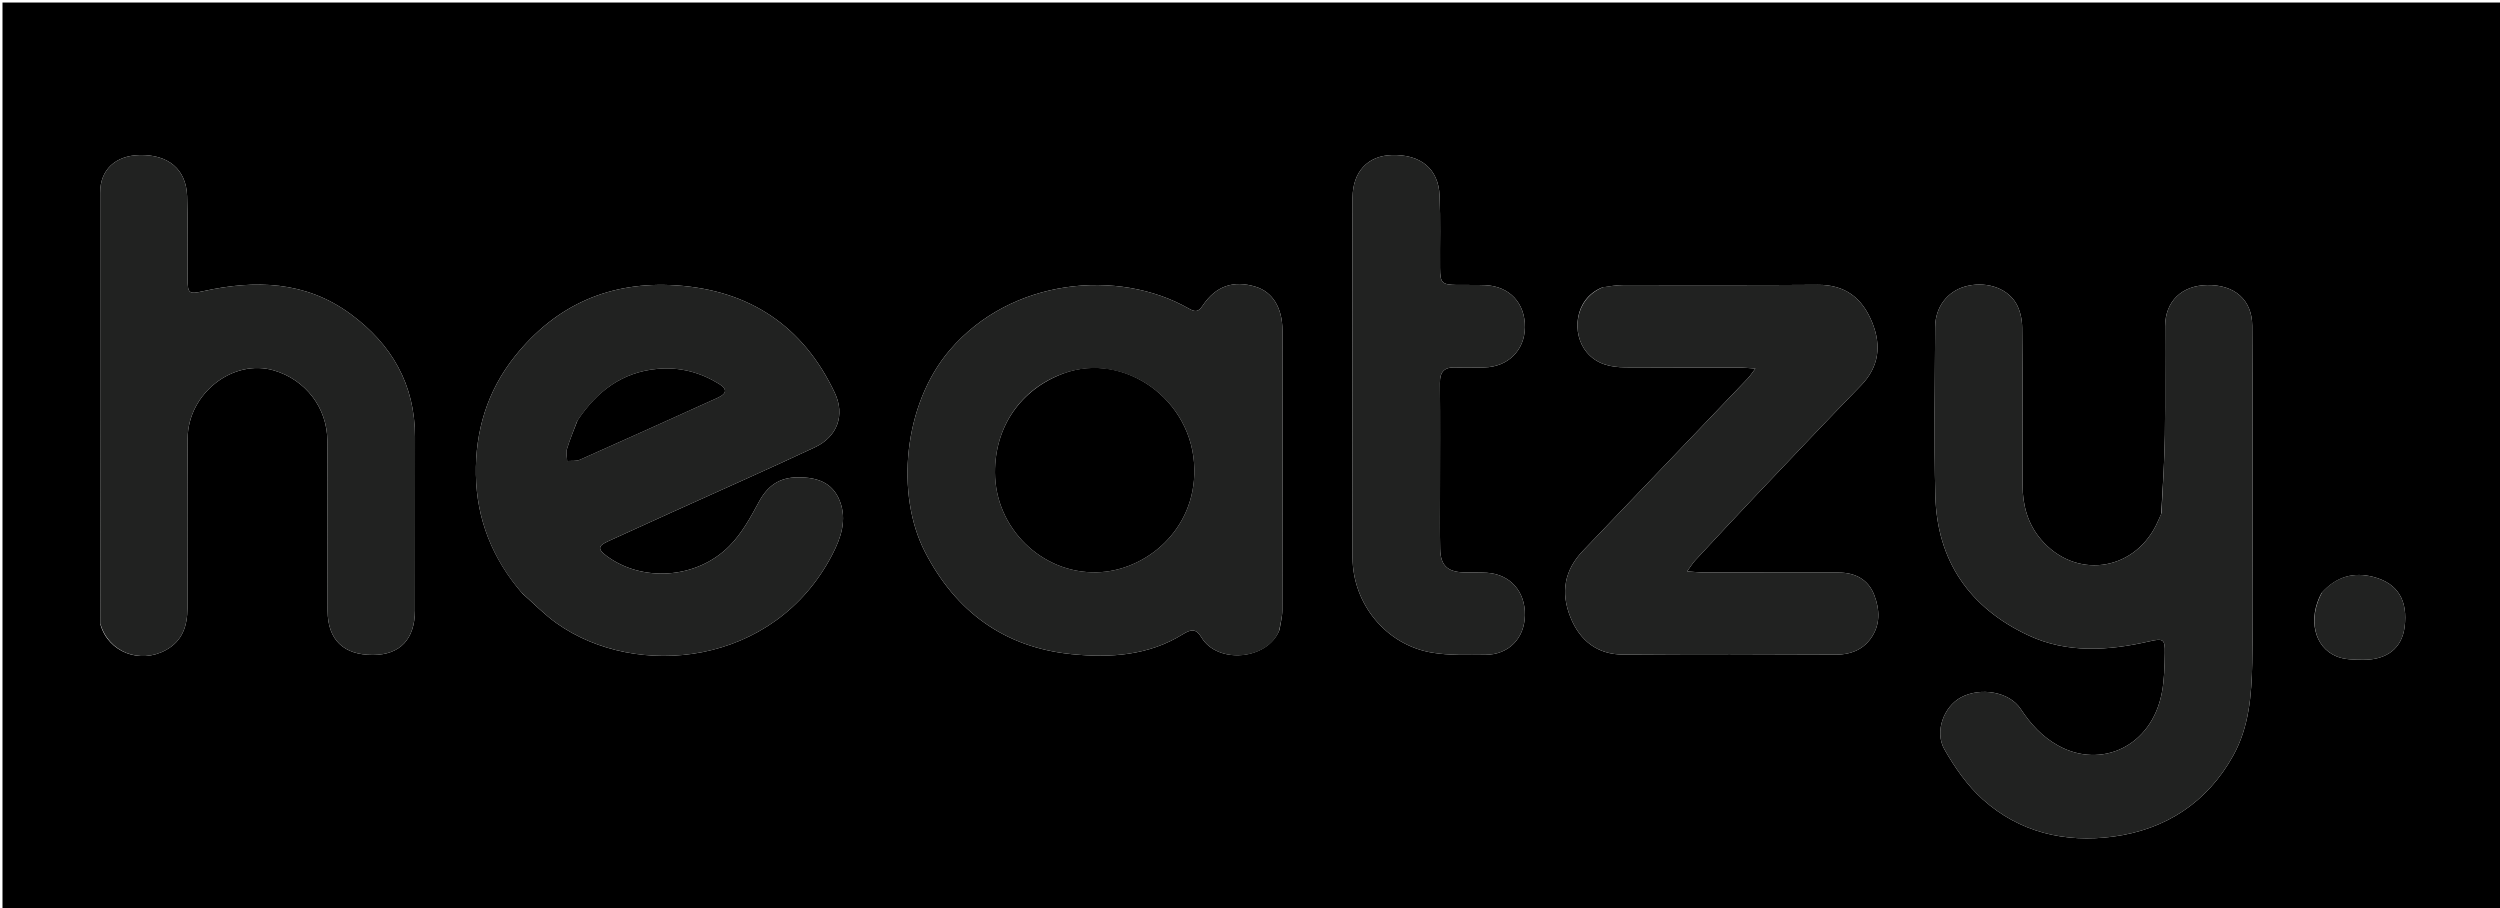
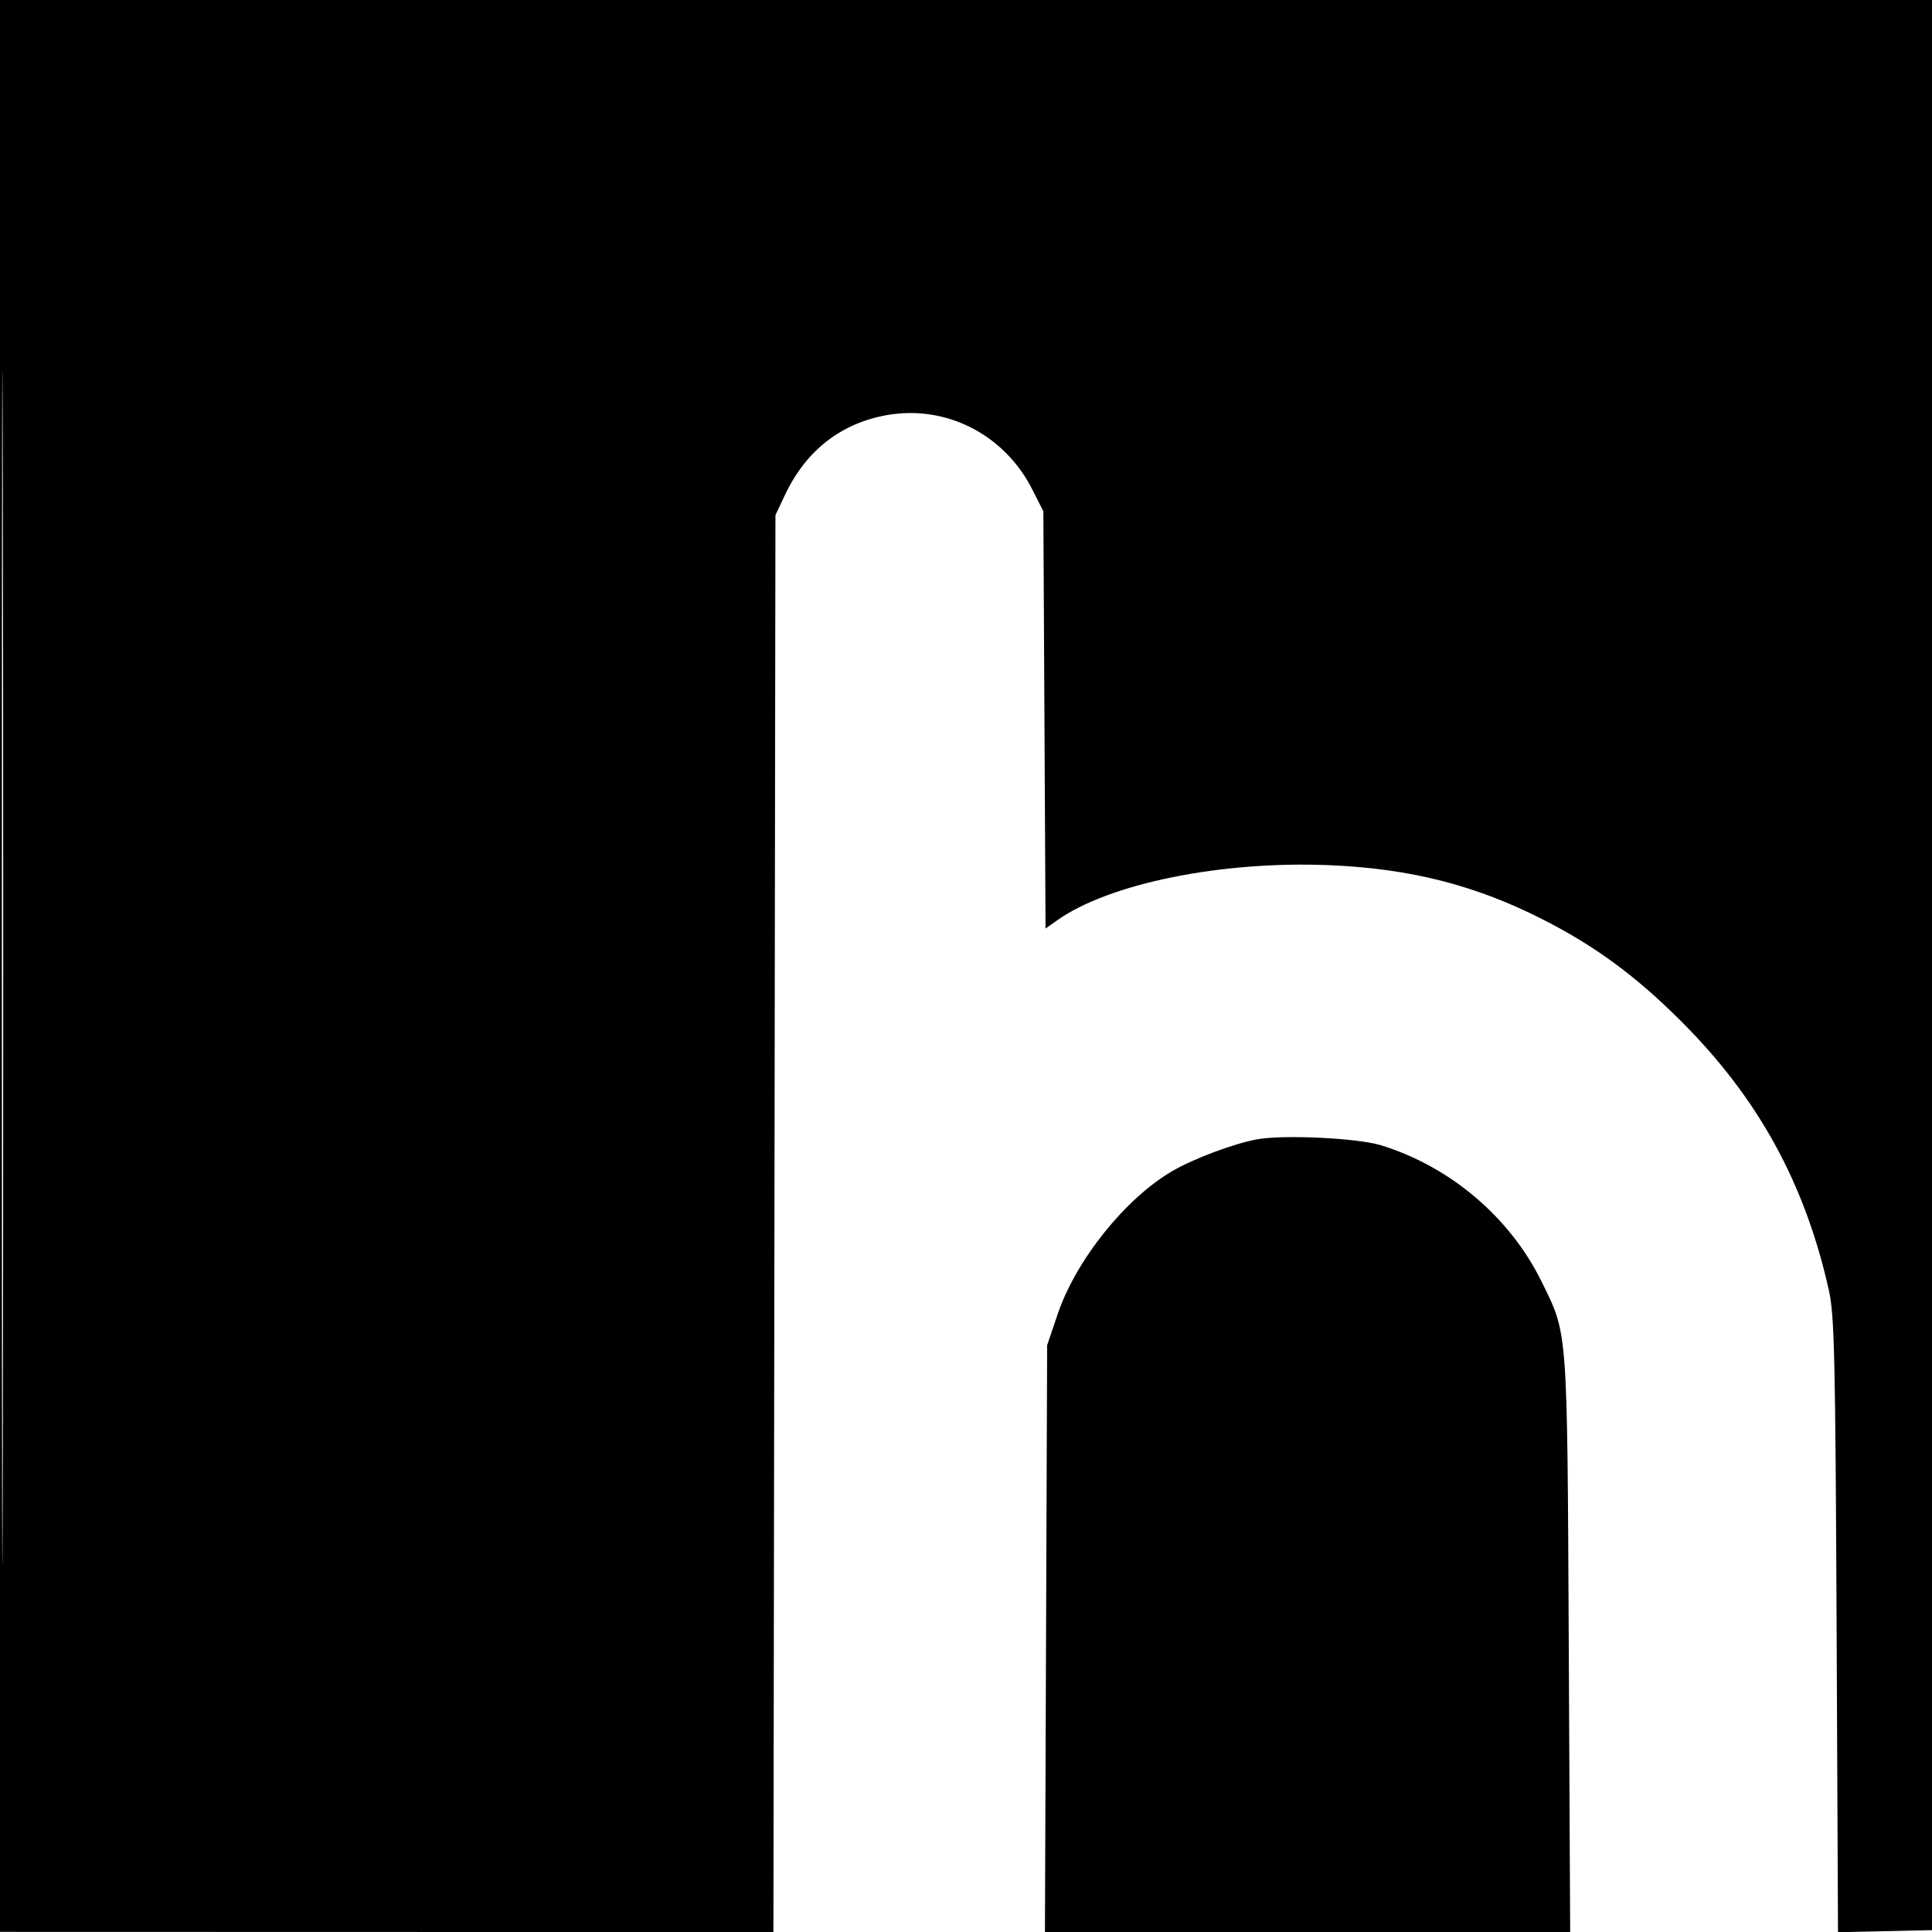
- <svg xmlns="http://www.w3.org/2000/svg" version="1.1" id="Layer_1" x="0px" y="0px" width="100%" viewBox="0 0 1000 363" enable-background="new 0 0 1000 363" xml:space="preserve">
-   <path fill="#000000" opacity="1" stroke="none" d=" M712,364   C474.667,364 237.833,364 1,364   C1,243 1,122 1,1   C334.333,1 667.666,1 1000.999,1   C1001,122 1001,242.999 1001,364   C904.833,364 808.667,364 712,364  M864.471,205.632   C863.78,207.147 863.141,208.687 862.391,210.172   C852.966,228.821 829.879,231.636 816.385,215.772   C811.05,209.501 809.051,202.042 809.028,193.997   C808.968,173.004 809.107,152.009 808.878,131.018   C808.841,127.689 808.036,123.928 806.322,121.145   C802.406,114.784 793.652,112.366 785.848,114.664   C778.818,116.735 774.096,122.94 774.059,130.824   C773.955,153.316 773.539,175.822 774.129,198.299   C774.814,224.385 787.835,243.087 811.248,254.092   C826.839,261.421 843.333,260.301 859.684,256.557   C865.154,255.304 866.03,255.547 865.925,261.109   C865.825,266.419 865.746,271.818 864.755,277.006   C860.595,298.786 840.33,307.624 823.386,298.305   C816.814,294.691 812.25,289.588 808.237,283.528   C803.745,276.745 792.279,274.722 784.351,278.974   C777.581,282.606 773.689,292.605 777.756,299.739   C781.885,306.981 786.895,314.188 793.041,319.718   C807.776,332.978 826.073,337.219 845.223,334.654   C866.222,331.841 882.904,321.041 893.371,302.098   C899.669,290.7 900.639,277.93 900.9,265.271   C901.273,247.118 901.004,228.952 900.999,210.791   C900.991,183.966 901.088,157.141 900.906,130.318   C900.835,119.913 893.824,113.859 882.889,114.03   C872.707,114.189 866.113,120.509 866.041,130.476   C865.936,144.97 866.165,159.469 865.946,173.961   C865.79,184.26 865.129,194.552 864.471,205.632  M209.011,237.467   C213.51,241.411 217.712,245.77 222.557,249.23   C254.4,271.969 309.659,266.607 332.887,221.91   C336.403,215.144 338.89,207.915 335.899,200.333   C333.002,192.989 326.825,190.918 319.314,190.923   C311.734,190.927 307.023,194.292 303.49,200.877   C300.158,207.087 296.59,213.548 291.69,218.467   C278.562,231.645 256.813,232.959 242.598,222.343   C239.055,219.697 239.151,218.379 243.165,216.534   C251.635,212.641 260.132,208.805 268.623,204.959   C287.73,196.305 306.921,187.83 325.916,178.935   C334.945,174.707 338.111,166.051 333.938,157.187   C321.304,130.357 299.693,116.072 270.398,114.147   C244.287,112.431 222.547,121.738 205.975,142.494   C194.856,156.422 190.053,172.529 190.355,189.898   C190.662,207.542 196.849,223.433 209.011,237.467  M511.798,251.946   C512.196,249.329 512.933,246.712 512.938,244.094   C513.014,206.771 513.012,169.449 512.976,132.126   C512.967,123.111 509.003,116.794 502.314,114.722   C493.469,111.983 486.335,114.339 481.07,122.249   C479.302,124.904 478.035,124.857 475.498,123.412   C447.242,107.313 404.45,111.363 379.965,139.975   C361.189,161.914 358.233,197.86 369.929,220.658   C382.195,244.569 401.646,258.93 428.643,261.669   C444.055,263.233 459.409,262.236 473.092,253.721   C476.52,251.589 478.446,251.407 480.614,255.015   C487.035,265.702 507.029,264.032 511.798,251.946  M40.171,249.83   C43.315,260.855 55.944,265.733 66.338,260.038   C73.061,256.355 74.965,250.282 74.977,243.244   C75.017,220.591 74.866,197.937 75.063,175.286   C75.219,157.37 93.254,143.357 109.566,148.168   C122.216,151.899 130.867,163.061 130.947,176.318   C131.084,198.97 130.941,221.623 131.037,244.275   C131.086,255.945 137.446,262.025 149.195,261.982   C159.984,261.943 165.962,255.679 165.983,244.199   C166.026,221.046 165.982,197.894 166.004,174.742   C166.024,153.769 156.641,137.626 140.098,125.518   C122.191,112.411 102.099,111.866 81.348,116.46   C75.539,117.746 75.066,117.477 75.023,111.408   C74.947,100.416 75.23,89.413 74.852,78.432   C74.482,67.674 67.265,61.742 55.776,62.027   C46.155,62.265 40.062,67.88 40.055,77.063   C40.012,134.361 40.071,191.658 40.171,249.83  M640.878,114.991   C629.671,119.49 628.476,133.559 634.738,140.969   C638.746,145.711 644.264,146.899 650.054,146.943   C665.217,147.057 680.382,146.982 695.546,147.018   C697.447,147.022 699.347,147.241 702.162,147.418   C700.749,149.268 700.069,150.359 699.2,151.268   C677.242,174.263 655.291,197.263 633.276,220.202   C625.753,228.041 624.166,236.908 628.16,246.874   C631.951,256.332 638.97,261.755 649.151,261.838   C677.643,262.069 706.139,262.001 734.632,261.859   C739.913,261.833 744.833,260.108 748.187,255.556   C752.268,250.019 751.953,243.833 749.681,237.961   C747.281,231.758 742.038,229.022 735.387,229.024   C717.39,229.029 699.393,229.02 681.396,228.981   C679.505,228.977 677.614,228.739 674.844,228.549   C676.325,226.521 677.069,225.255 678.045,224.205   C686.313,215.309 694.572,206.403 702.931,197.593   C716.68,183.103 730.412,168.595 744.33,154.268   C751.654,146.73 752.639,138.246 748.871,128.958   C744.94,119.27 738.109,113.839 727.062,113.933   C701.069,114.155 675.072,113.984 649.077,114.036   C646.603,114.04 644.13,114.491 640.878,114.991  M541,117.5   C541.001,152.648 540.963,187.797 541.02,222.945   C541.051,241.587 554.45,257.97 572.829,261.057   C579.815,262.231 587.085,261.952 594.224,261.917   C603.48,261.873 609.811,255.313 609.97,246.111   C610.135,236.56 604.074,229.725 594.749,229.105   C591.595,228.896 588.419,229.071 585.258,228.945   C578.896,228.691 576.208,226.06 576.069,219.645   C575.918,212.652 576.002,205.653 576.002,198.657   C576.001,183.499 576.093,168.339 575.969,153.182   C575.932,148.681 577.759,146.785 582.228,146.981   C586.051,147.148 589.89,147.048 593.72,146.971   C603.136,146.782 609.847,140.153 609.971,130.985   C610.104,121.257 603.838,114.508 594.124,114.074   C590.3,113.903 586.462,114.049 582.632,113.979   C576.762,113.871 576.076,113.209 576.024,107.225   C575.941,97.564 576.248,87.89 575.841,78.245   C575.385,67.47 568.22,61.676 556.656,62.029   C547.065,62.322 541.089,68.739 541.027,79.02   C540.951,91.513 541.003,104.007 541,117.5  M928.575,237.259   C923.119,247.464 925.599,258.808 934.589,262.546   C937.798,263.88 941.695,263.902 945.281,263.921   C954.867,263.972 960.753,259.188 961.838,250.896   C963.238,240.192 959.13,233.317 949.382,230.777   C941.555,228.738 934.601,230.51 928.575,237.259  z" />
-   <path fill="#212221" opacity="1" stroke="none" d=" M864.582,205.239   C865.129,194.552 865.79,184.26 865.946,173.961   C866.165,159.469 865.936,144.97 866.041,130.476   C866.113,120.509 872.707,114.189 882.889,114.03   C893.824,113.859 900.835,119.913 900.906,130.318   C901.088,157.141 900.991,183.966 900.999,210.791   C901.004,228.952 901.273,247.118 900.9,265.271   C900.639,277.93 899.669,290.7 893.371,302.098   C882.904,321.041 866.222,331.841 845.223,334.654   C826.073,337.219 807.776,332.978 793.041,319.718   C786.895,314.188 781.885,306.981 777.756,299.739   C773.689,292.605 777.581,282.606 784.351,278.974   C792.279,274.722 803.745,276.745 808.237,283.528   C812.25,289.588 816.814,294.691 823.386,298.305   C840.33,307.624 860.595,298.786 864.755,277.006   C865.746,271.818 865.825,266.419 865.925,261.109   C866.03,255.547 865.154,255.304 859.684,256.557   C843.333,260.301 826.839,261.421 811.248,254.092   C787.835,243.087 774.814,224.385 774.129,198.299   C773.539,175.822 773.955,153.316 774.059,130.824   C774.096,122.94 778.818,116.735 785.848,114.664   C793.652,112.366 802.406,114.784 806.322,121.145   C808.036,123.928 808.841,127.689 808.878,131.018   C809.107,152.009 808.968,173.004 809.028,193.997   C809.051,202.042 811.05,209.501 816.385,215.772   C829.879,231.636 852.966,228.821 862.391,210.172   C863.141,208.687 863.78,207.147 864.582,205.239  z" />
-   <path fill="#212221" opacity="1" stroke="none" d=" M208.769,237.207   C196.849,223.433 190.662,207.542 190.355,189.898   C190.053,172.529 194.856,156.422 205.975,142.494   C222.547,121.738 244.287,112.431 270.398,114.147   C299.693,116.072 321.304,130.357 333.938,157.187   C338.111,166.051 334.945,174.707 325.916,178.935   C306.921,187.83 287.73,196.305 268.623,204.959   C260.132,208.805 251.635,212.641 243.165,216.534   C239.151,218.379 239.055,219.697 242.598,222.343   C256.813,232.959 278.562,231.645 291.69,218.467   C296.59,213.548 300.158,207.087 303.49,200.877   C307.023,194.292 311.734,190.927 319.314,190.923   C326.825,190.918 333.002,192.989 335.899,200.333   C338.89,207.915 336.403,215.144 332.887,221.91   C309.659,266.607 254.4,271.969 222.557,249.23   C217.712,245.77 213.51,241.411 208.769,237.207  M230.854,168.462   C229.464,172.193 227.917,175.876 226.766,179.678   C226.331,181.118 226.81,182.835 226.872,184.425   C228.59,184.266 230.502,184.544 231.995,183.88   C250.403,175.704 268.756,167.407 287.104,159.099   C290.731,157.457 290.994,155.645 287.619,153.558   C280.064,148.885 271.786,146.709 262.865,147.558   C248.864,148.891 238.811,156.46 230.854,168.462  z" />
-   <path fill="#212221" opacity="1" stroke="none" d=" M511.656,252.314   C507.029,264.032 487.035,265.702 480.614,255.015   C478.446,251.407 476.52,251.589 473.092,253.721   C459.409,262.236 444.055,263.233 428.643,261.669   C401.646,258.93 382.195,244.569 369.929,220.658   C358.233,197.86 361.189,161.914 379.965,139.975   C404.45,111.363 447.242,107.313 475.498,123.412   C478.035,124.857 479.302,124.904 481.07,122.249   C486.335,114.339 493.469,111.983 502.314,114.722   C509.003,116.794 512.967,123.111 512.976,132.126   C513.012,169.449 513.014,206.771 512.938,244.094   C512.933,246.712 512.196,249.329 511.656,252.314  M425.126,149.465   C408.223,155.694 397.897,170.785 398.005,189.101   C398.136,211.186 416.63,229.465 438.748,228.923   C458.048,228.449 478.194,212.182 477.732,187.541   C477.213,159.796 449.623,140.5 425.126,149.465  z" />
-   <path fill="#212221" opacity="1" stroke="none" d=" M40.133,249.392   C40.071,191.658 40.012,134.361 40.055,77.063   C40.062,67.88 46.155,62.265 55.776,62.027   C67.265,61.742 74.482,67.674 74.852,78.432   C75.23,89.413 74.947,100.416 75.023,111.408   C75.066,117.477 75.539,117.746 81.348,116.46   C102.099,111.866 122.191,112.411 140.098,125.518   C156.641,137.626 166.024,153.769 166.004,174.742   C165.982,197.894 166.026,221.046 165.983,244.199   C165.962,255.679 159.984,261.943 149.195,261.982   C137.446,262.025 131.086,255.945 131.037,244.275   C130.941,221.623 131.084,198.97 130.947,176.318   C130.867,163.061 122.216,151.899 109.566,148.168   C93.254,143.357 75.219,157.37 75.063,175.286   C74.866,197.937 75.017,220.591 74.977,243.244   C74.965,250.282 73.061,256.355 66.338,260.038   C55.944,265.733 43.315,260.855 40.133,249.392  z" />
-   <path fill="#212221" opacity="1" stroke="none" d=" M641.267,114.863   C644.13,114.491 646.603,114.04 649.077,114.036   C675.072,113.984 701.069,114.155 727.062,113.933   C738.109,113.839 744.94,119.27 748.871,128.958   C752.639,138.246 751.654,146.73 744.33,154.268   C730.412,168.595 716.68,183.103 702.931,197.593   C694.572,206.403 686.313,215.309 678.045,224.205   C677.069,225.255 676.325,226.521 674.844,228.549   C677.614,228.739 679.505,228.977 681.396,228.981   C699.393,229.02 717.39,229.029 735.387,229.024   C742.038,229.022 747.281,231.758 749.681,237.961   C751.953,243.833 752.268,250.019 748.187,255.556   C744.833,260.108 739.913,261.833 734.632,261.859   C706.139,262.001 677.643,262.069 649.151,261.838   C638.97,261.755 631.951,256.332 628.16,246.874   C624.166,236.908 625.753,228.041 633.276,220.202   C655.291,197.263 677.242,174.263 699.2,151.268   C700.069,150.359 700.749,149.268 702.162,147.418   C699.347,147.241 697.447,147.022 695.546,147.018   C680.382,146.982 665.217,147.057 650.054,146.943   C644.264,146.899 638.746,145.711 634.738,140.969   C628.476,133.559 629.671,119.49 641.267,114.863  z" />
-   <path fill="#212221" opacity="1" stroke="none" d=" M541,117   C541.003,104.007 540.951,91.513 541.027,79.02   C541.089,68.739 547.065,62.322 556.656,62.029   C568.22,61.676 575.385,67.47 575.841,78.245   C576.248,87.89 575.941,97.564 576.024,107.225   C576.076,113.209 576.762,113.871 582.632,113.979   C586.462,114.049 590.3,113.903 594.124,114.074   C603.838,114.508 610.104,121.257 609.971,130.985   C609.847,140.153 603.136,146.782 593.72,146.971   C589.89,147.048 586.051,147.148 582.228,146.981   C577.759,146.785 575.932,148.681 575.969,153.182   C576.093,168.339 576.001,183.499 576.002,198.657   C576.002,205.653 575.918,212.652 576.069,219.645   C576.208,226.06 578.896,228.691 585.258,228.945   C588.419,229.071 591.595,228.896 594.749,229.105   C604.074,229.725 610.135,236.56 609.97,246.111   C609.811,255.313 603.48,261.873 594.224,261.917   C587.085,261.952 579.815,262.231 572.829,261.057   C554.45,257.97 541.051,241.587 541.02,222.945   C540.963,187.797 541.001,152.648 541,117  z" />
-   <path fill="#212221" opacity="1" stroke="none" d=" M928.803,236.962   C934.601,230.51 941.555,228.738 949.382,230.777   C959.13,233.317 963.238,240.192 961.838,250.896   C960.753,259.188 954.867,263.972 945.281,263.921   C941.695,263.902 937.798,263.88 934.589,262.546   C925.599,258.808 923.119,247.464 928.803,236.962  z" />
-   <path fill="#000000" opacity="1" stroke="none" d=" M231.028,168.14   C238.811,156.46 248.864,148.891 262.865,147.558   C271.786,146.709 280.064,148.885 287.619,153.558   C290.994,155.645 290.731,157.457 287.104,159.099   C268.756,167.407 250.403,175.704 231.995,183.88   C230.502,184.544 228.59,184.266 226.872,184.425   C226.81,182.835 226.331,181.118 226.766,179.678   C227.917,175.876 229.464,172.193 231.028,168.14  z" />
-   <path fill="#000000" opacity="1" stroke="none" d=" M425.503,149.334   C449.623,140.5 477.213,159.796 477.732,187.541   C478.194,212.182 458.048,228.449 438.748,228.923   C416.63,229.465 398.136,211.186 398.005,189.101   C397.897,170.785 408.223,155.694 425.503,149.334  z" />
+ <svg xmlns="http://www.w3.org/2000/svg" width="512" height="512" viewBox="0 0 512 512" version="1.1">
+   <path d="M 0 255.982 L 0 511.965 102.482 511.991 L 204.964 512.016 205.232 324.258 L 205.500 136.500 208.110 131 C 213.635 119.357, 222.946 112.113, 235.108 109.995 C 250.806 107.261, 266.197 115.155, 273.574 129.722 L 276.500 135.500 276.790 190.790 L 277.080 246.079 280.019 243.986 C 293.877 234.119, 323.731 228.066, 352.500 229.291 C 373.769 230.197, 390.991 234.581, 408.771 243.615 C 422.678 250.681, 433.392 258.551, 445.424 270.540 C 465.918 290.961, 478.366 313.619, 484.680 342 C 486.145 348.582, 486.394 359.449, 486.718 430.780 L 487.088 512.059 499.794 511.780 L 512.500 511.500 512.752 255.750 L 513.004 0 256.502 0 L 0 0 0 255.982 M 0.492 256.500 C 0.492 397.300, 0.608 454.751, 0.750 384.170 C 0.892 313.588, 0.892 198.388, 0.750 128.170 C 0.608 57.951, 0.492 115.700, 0.492 256.500 M 333 301.956 C 326.781 303.129, 316.177 307.120, 310.608 310.384 C 298.153 317.683, 285.135 333.955, 280.284 348.285 L 277.504 356.500 277.212 434.250 L 276.919 512 346.517 512 L 416.114 512 415.737 435.750 C 415.319 351.065, 415.527 353.820, 408.462 339.500 C 400.092 322.537, 384.302 309.155, 366 303.516 C 359.704 301.575, 339.964 300.643, 333 301.956" stroke="none" fill="black" fill-rule="evenodd" />
</svg>
